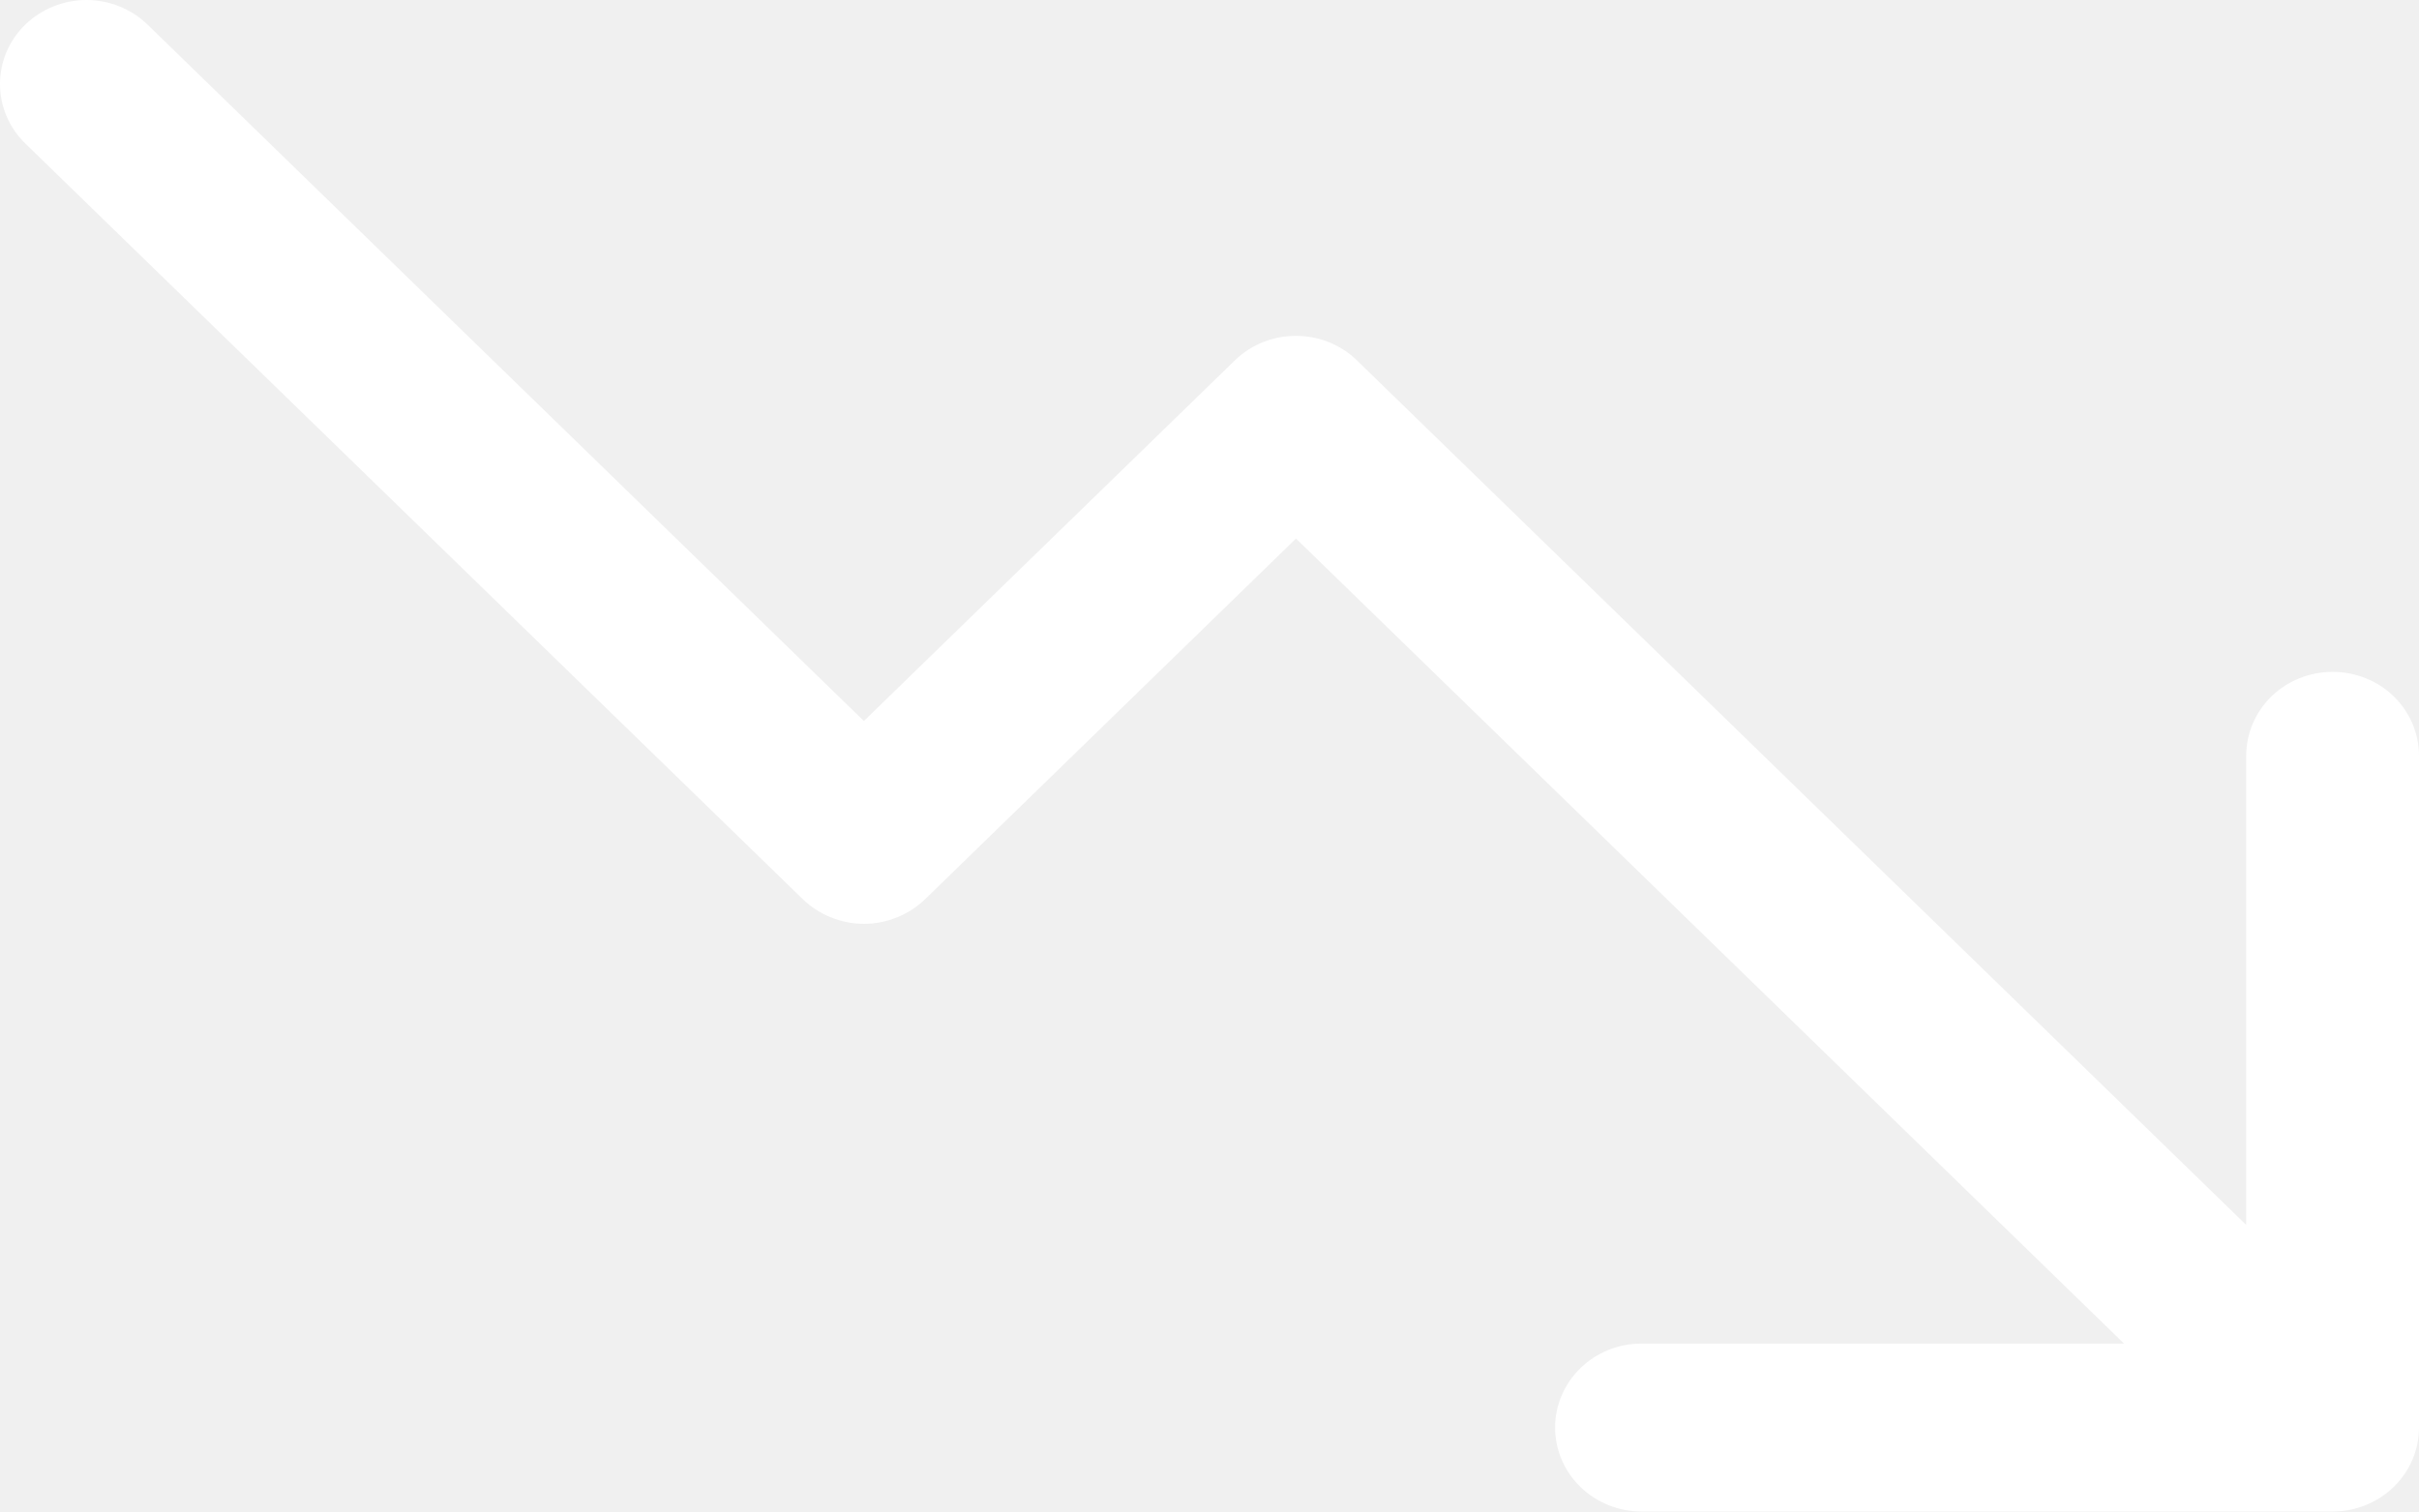
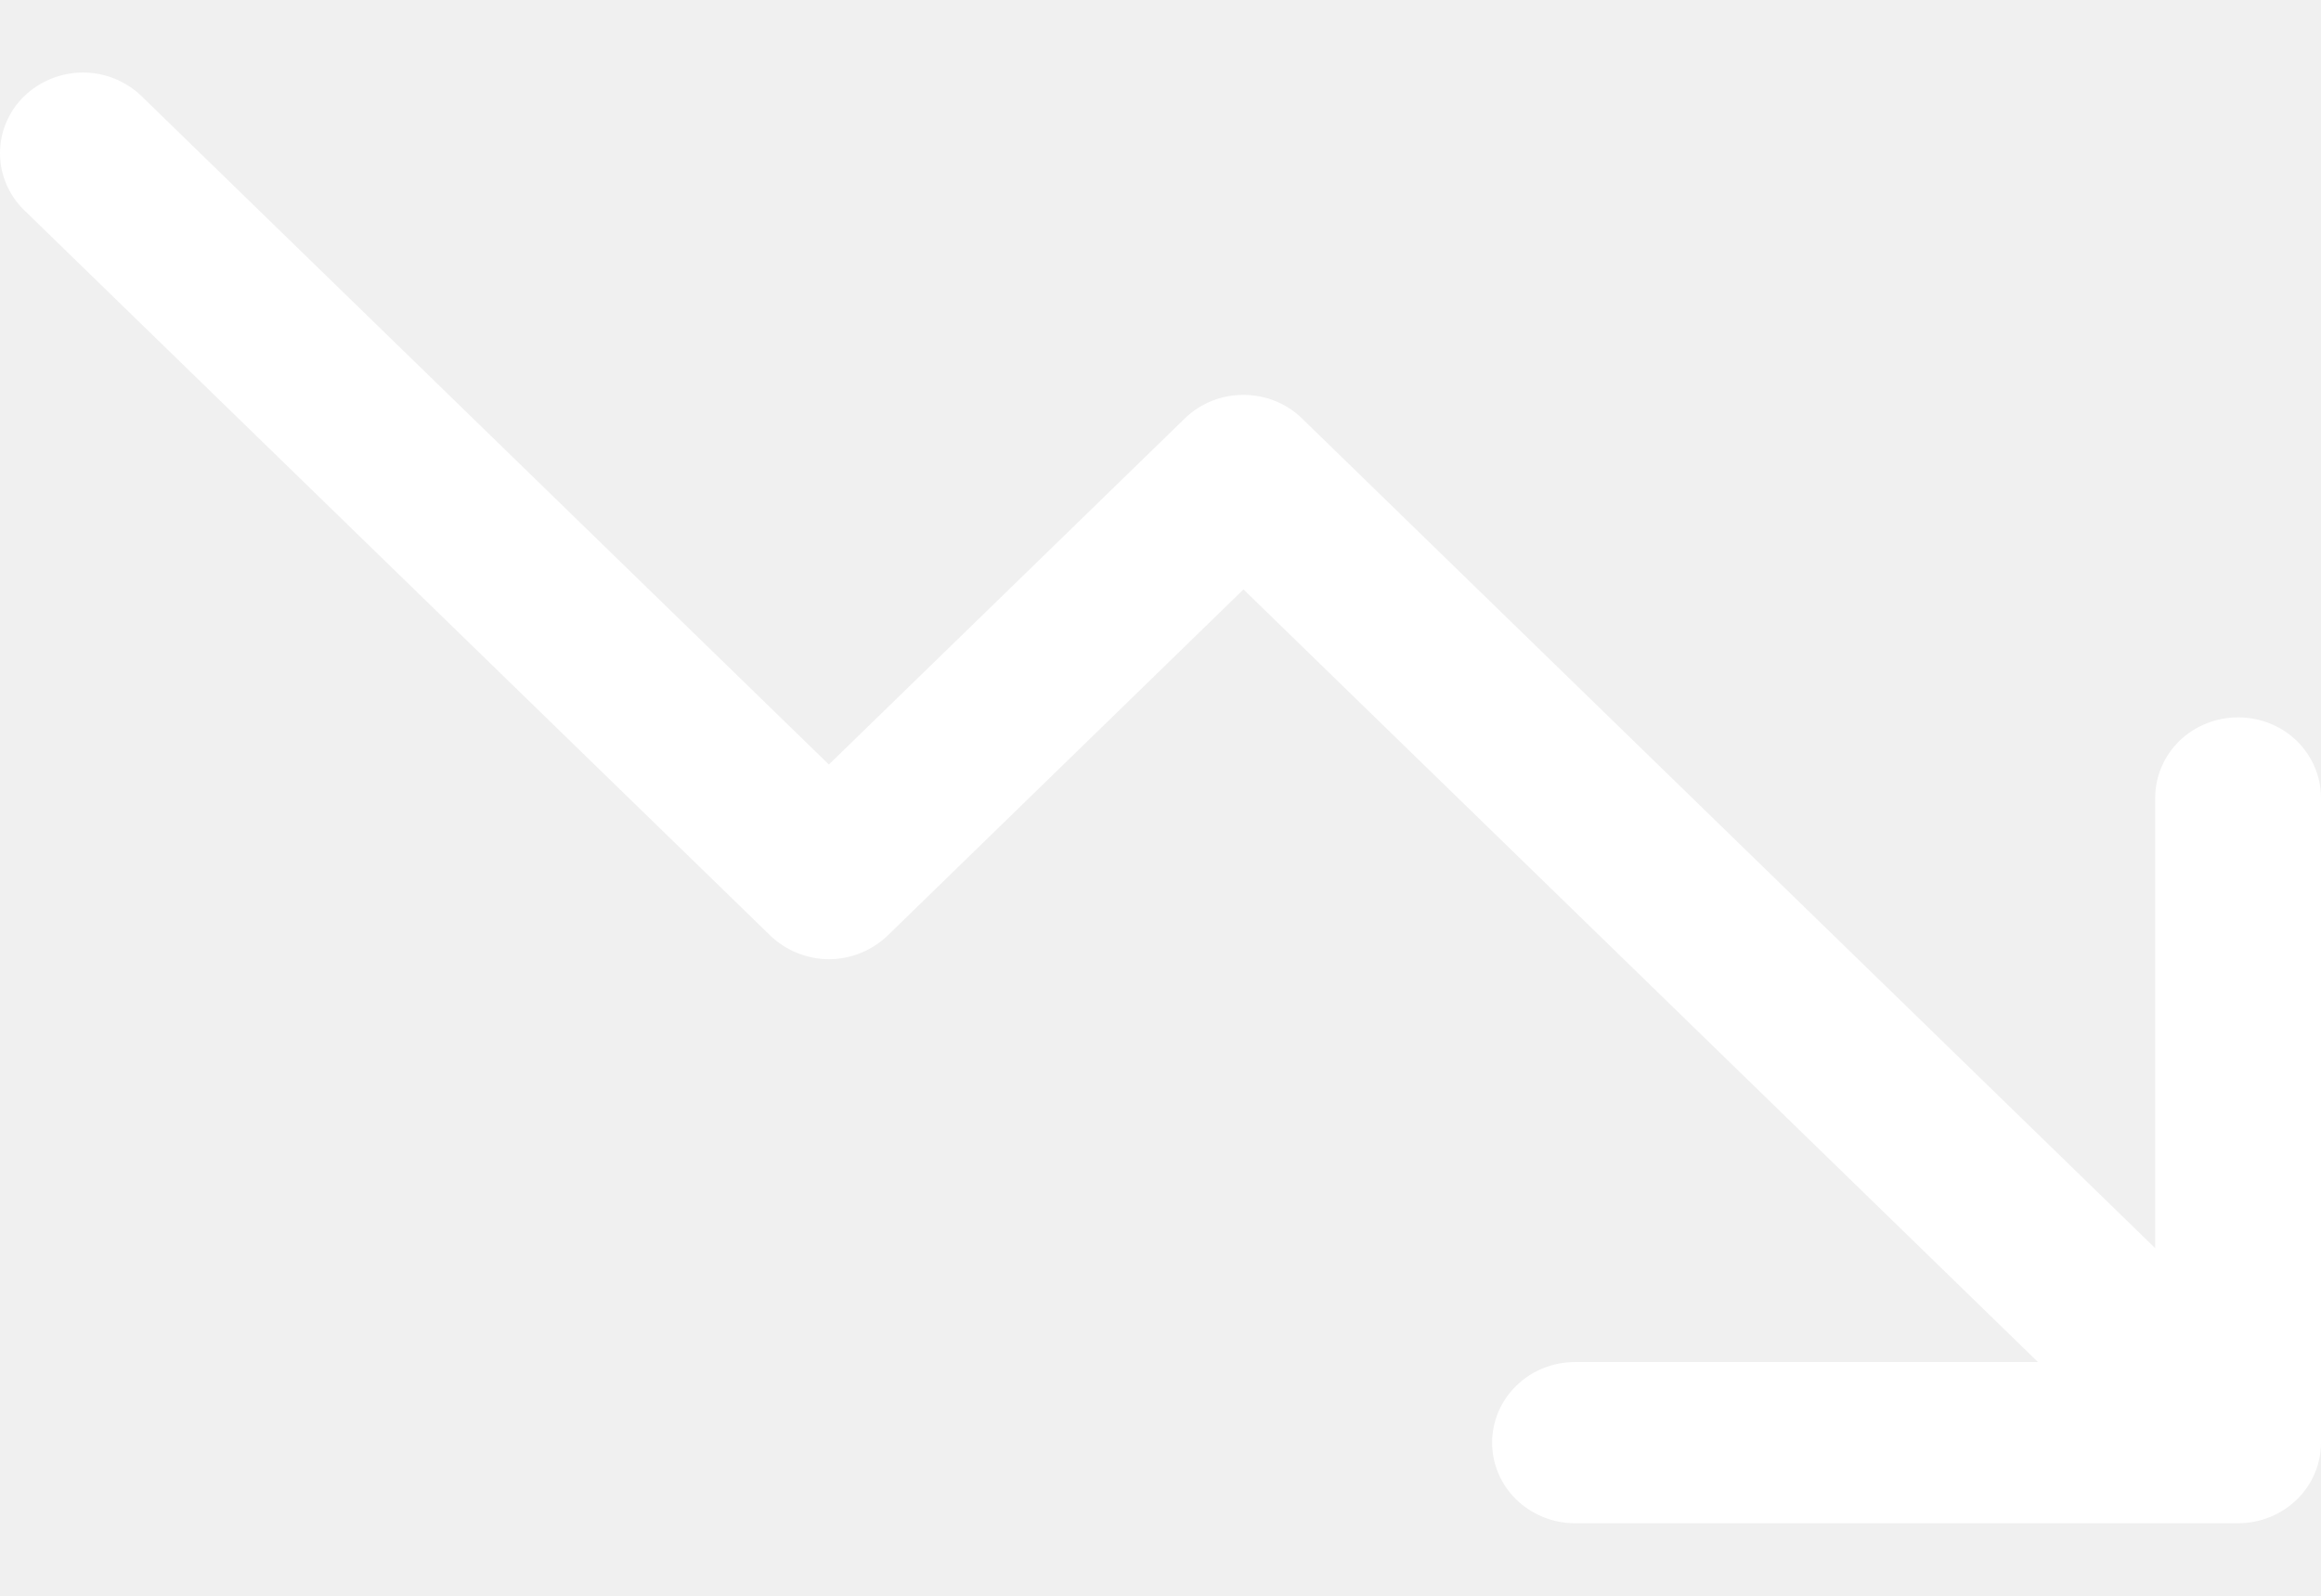
- <svg xmlns="http://www.w3.org/2000/svg" width="16" height="10" viewBox="0 0 16 10" fill="none">
-   <path id="Vector" d="M16 5V9.444C16 9.592 15.94 9.733 15.833 9.837C15.726 9.941 15.58 10 15.429 10H10.857C10.706 10 10.56 9.941 10.453 9.837C10.346 9.733 10.286 9.592 10.286 9.444C10.286 9.297 10.346 9.156 10.453 9.052C10.56 8.947 10.706 8.889 10.857 8.889H14.049L8.572 3.563L6.119 5.949C6.066 6 6.003 6.041 5.933 6.069C5.864 6.097 5.79 6.112 5.714 6.112C5.639 6.112 5.565 6.097 5.496 6.069C5.426 6.041 5.363 6 5.31 5.949L0.167 0.949C0.06 0.845 -1.12976e-09 0.703 0 0.556C1.12976e-09 0.408 0.06 0.267 0.167 0.163C0.275 0.059 0.42 1.09836e-09 0.572 0C0.723 -1.09836e-09 0.869 0.059 0.976 0.163L5.714 4.77L8.167 2.385C8.22 2.333 8.283 2.292 8.353 2.264C8.422 2.236 8.496 2.222 8.572 2.222C8.647 2.222 8.721 2.236 8.79 2.264C8.86 2.292 8.923 2.333 8.976 2.385L14.857 8.104V5C14.857 4.853 14.917 4.712 15.024 4.607C15.132 4.503 15.277 4.445 15.429 4.445C15.58 4.445 15.726 4.503 15.833 4.607C15.94 4.712 16 4.853 16 5Z" fill="white" />
+ <svg xmlns="http://www.w3.org/2000/svg" fill="none" height="11" viewBox="0 0 16 10" width="16">
+   <path d="M16 5V9.444C16 9.592 15.94 9.733 15.833 9.837C15.726 9.941 15.58 10 15.429 10H10.857C10.706 10 10.56 9.941 10.453 9.837C10.346 9.733 10.286 9.592 10.286 9.444C10.286 9.297 10.346 9.156 10.453 9.052C10.56 8.947 10.706 8.889 10.857 8.889H14.049L8.572 3.563L6.119 5.949C6.066 6 6.003 6.041 5.933 6.069C5.864 6.097 5.79 6.112 5.714 6.112C5.639 6.112 5.565 6.097 5.496 6.069C5.426 6.041 5.363 6 5.31 5.949L0.167 0.949C0.06 0.845 -1.12976e-09 0.703 0 0.556C1.12976e-09 0.408 0.06 0.267 0.167 0.163C0.275 0.059 0.42 1.09836e-09 0.572 0C0.723 -1.09836e-09 0.869 0.059 0.976 0.163L5.714 4.77L8.167 2.385C8.22 2.333 8.283 2.292 8.353 2.264C8.422 2.236 8.496 2.222 8.572 2.222C8.647 2.222 8.721 2.236 8.79 2.264C8.86 2.292 8.923 2.333 8.976 2.385L14.857 8.104V5C14.857 4.853 14.917 4.712 15.024 4.607C15.132 4.503 15.277 4.445 15.429 4.445C15.58 4.445 15.726 4.503 15.833 4.607C15.94 4.712 16 4.853 16 5Z" fill="white" id="Vector" />
</svg>
